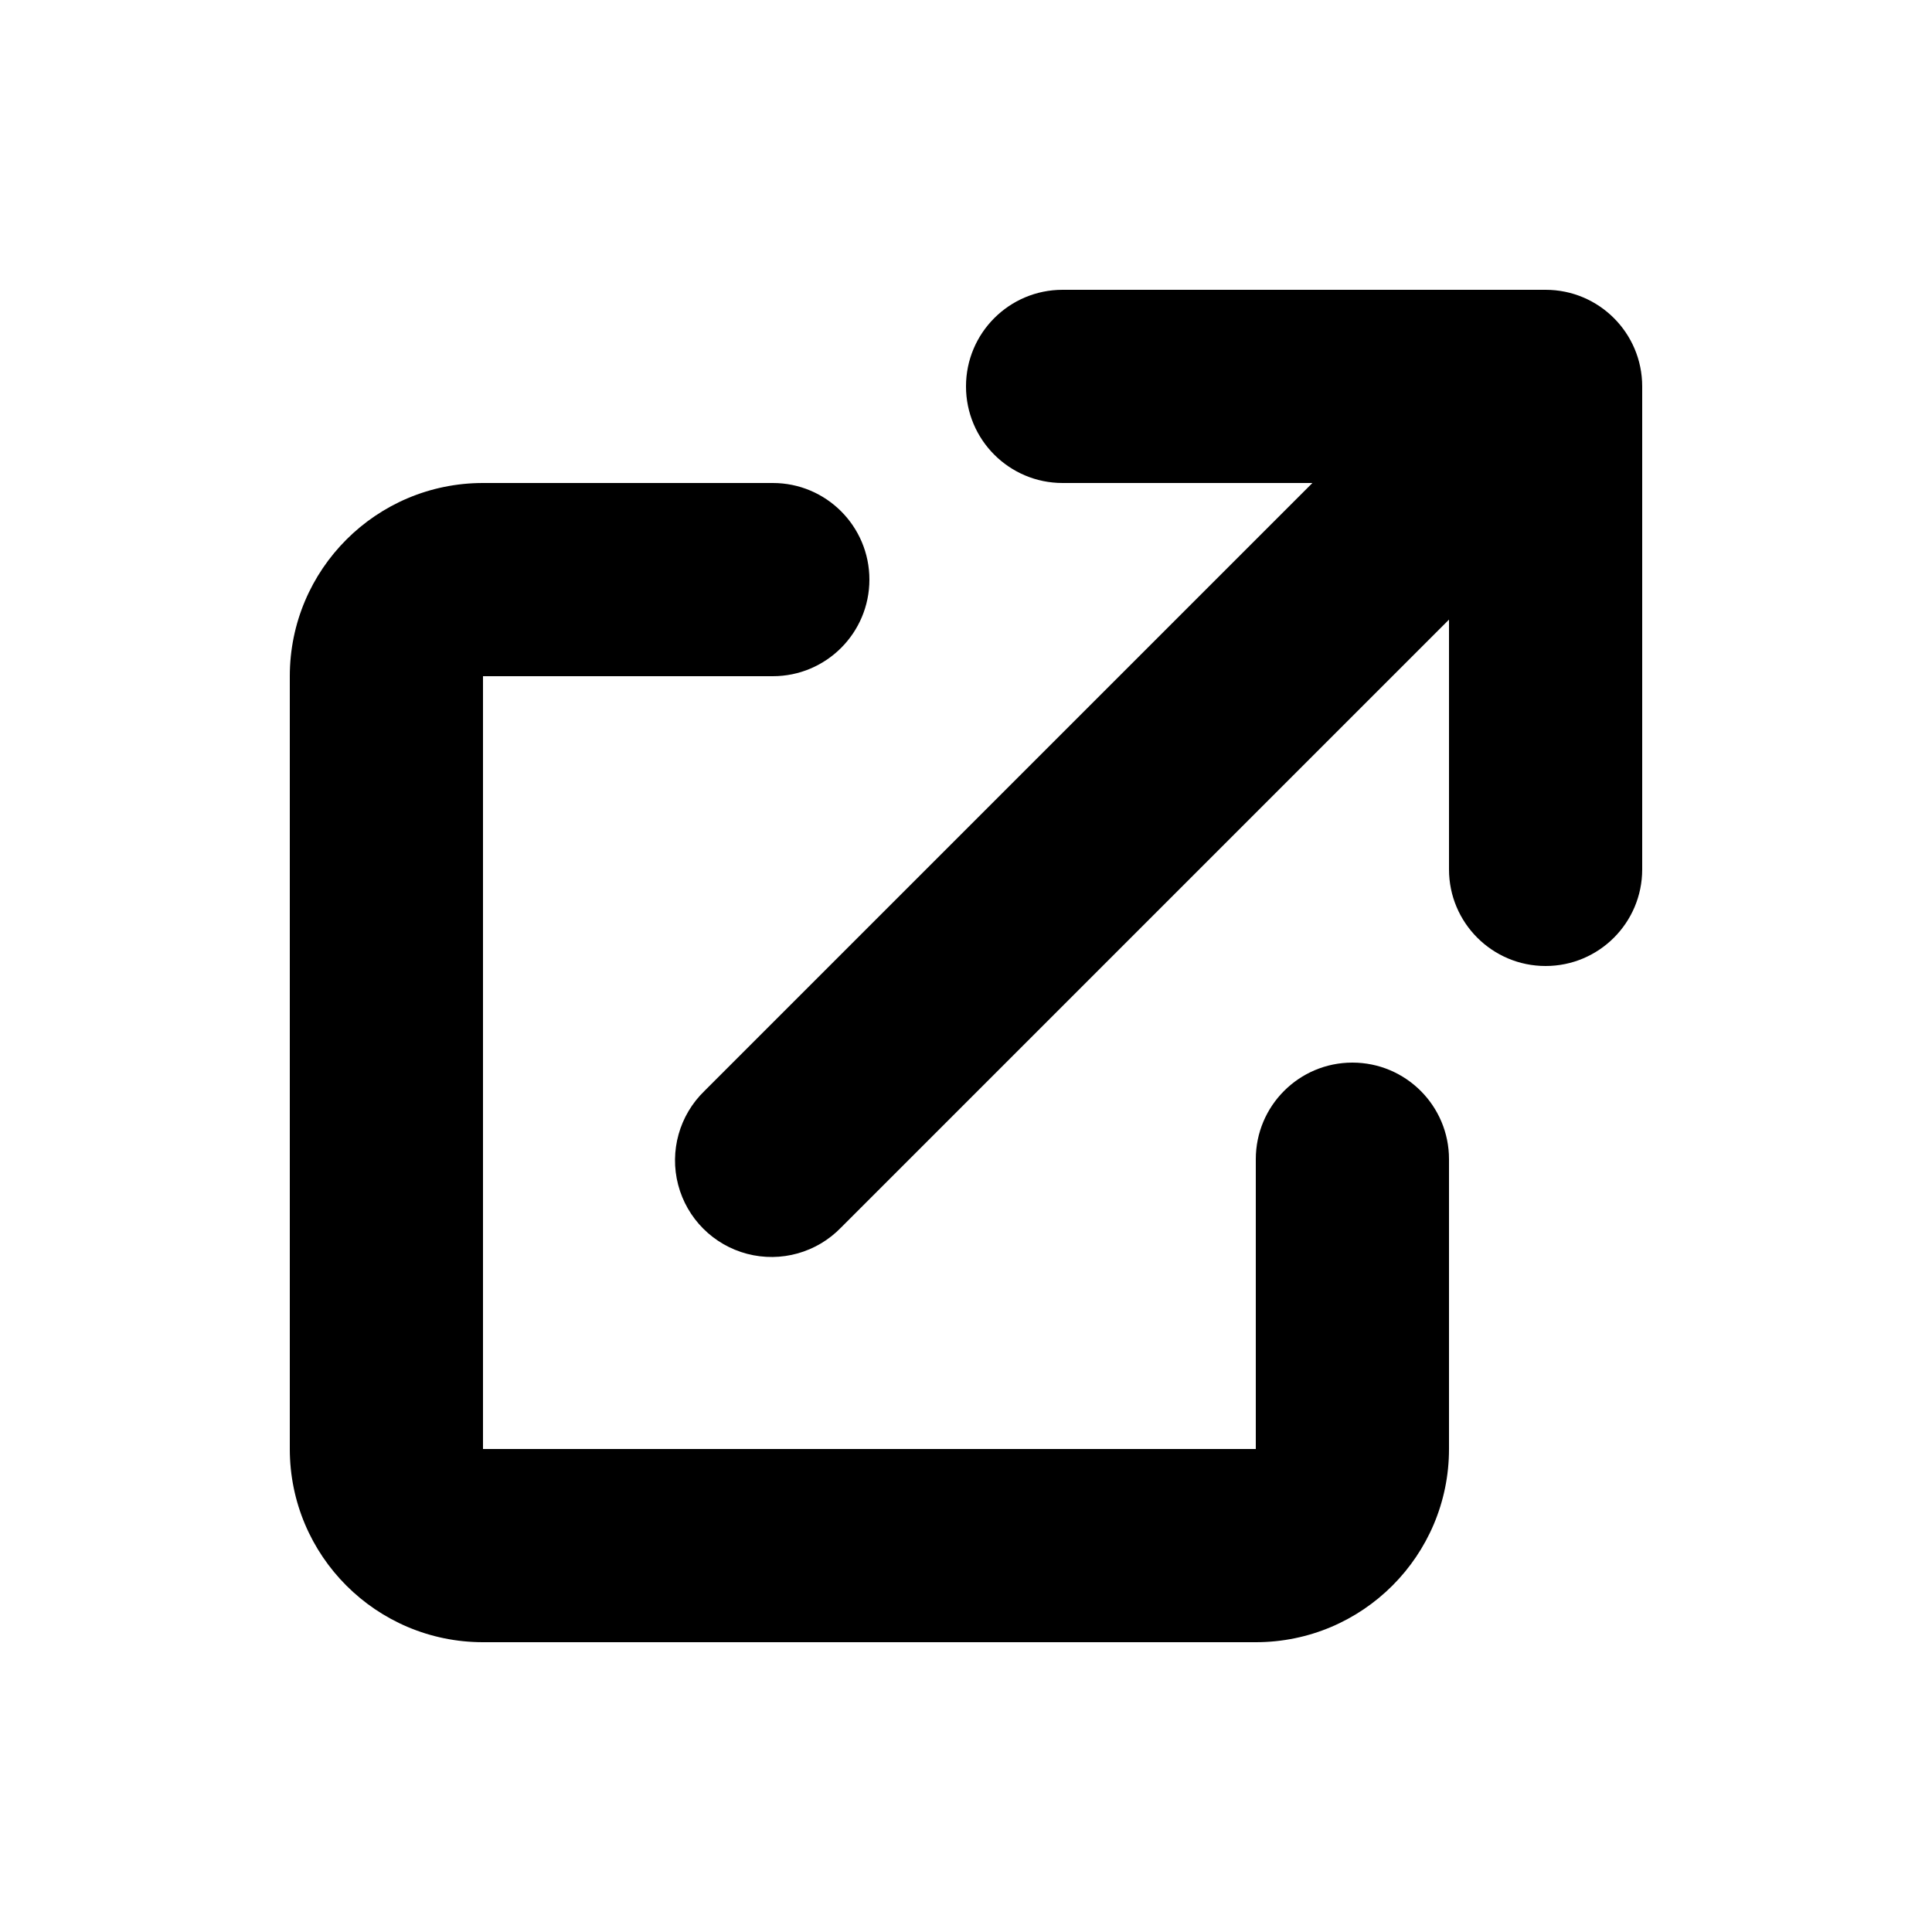
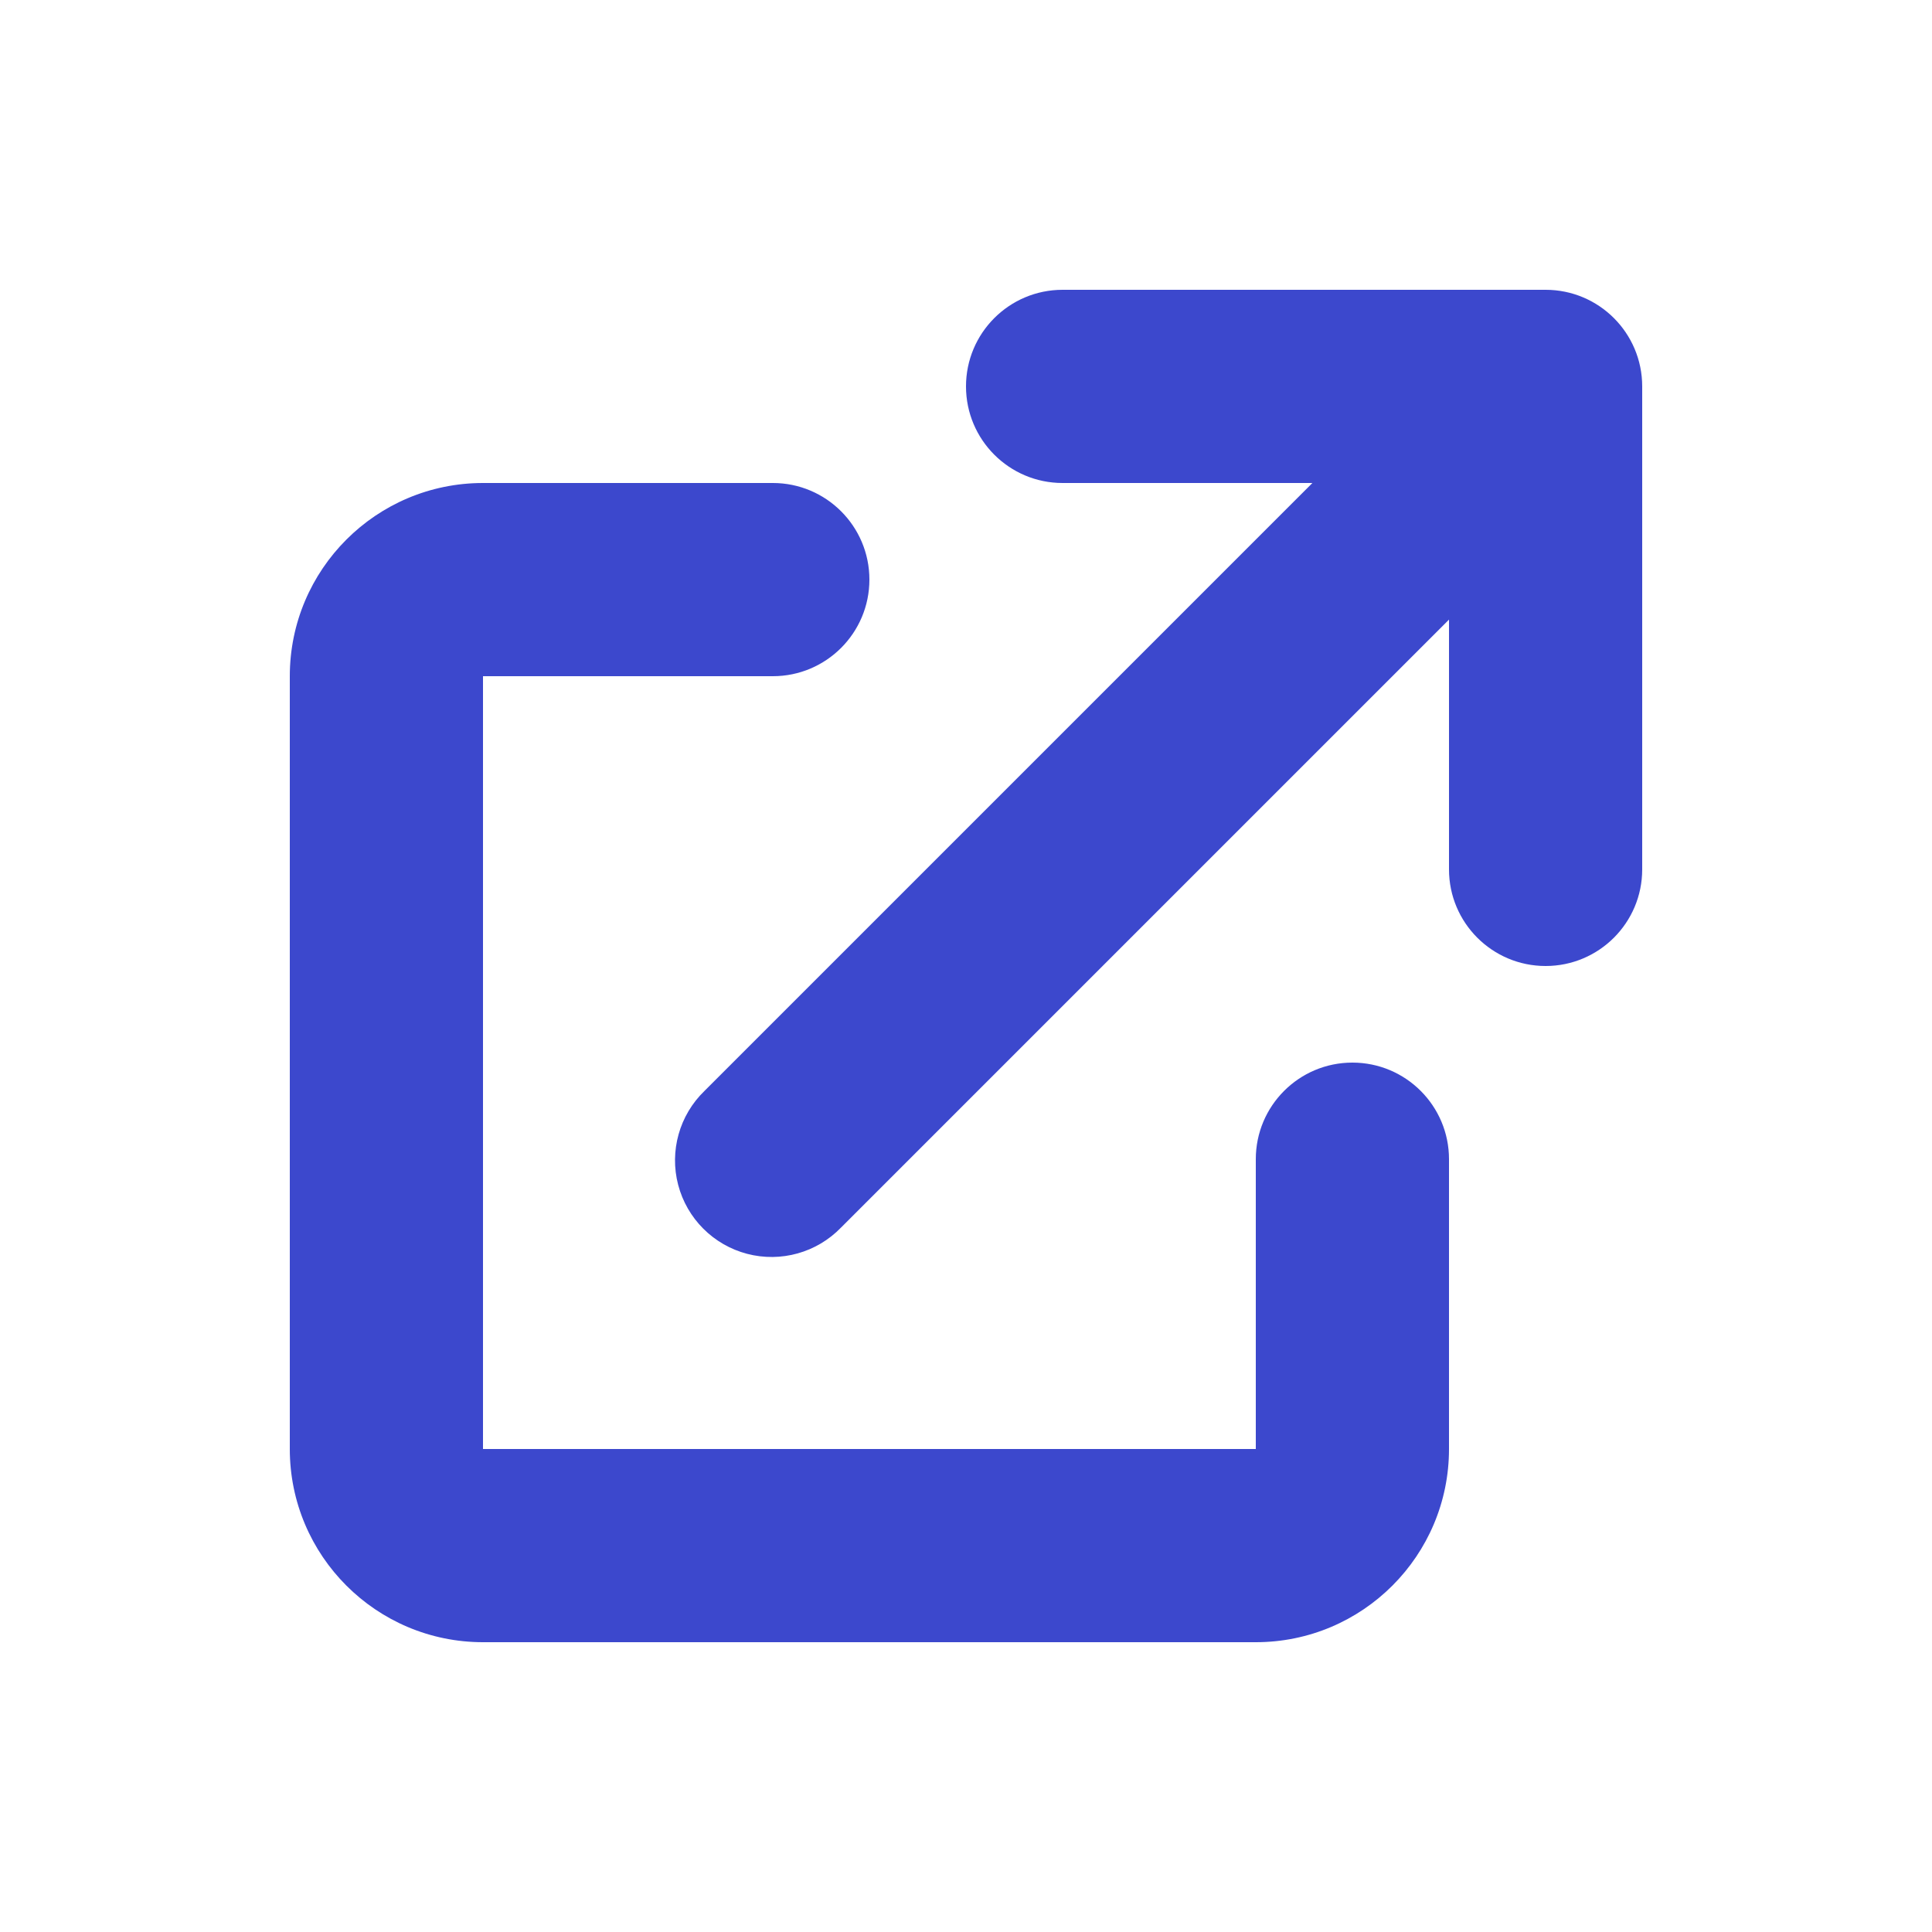
- <svg xmlns="http://www.w3.org/2000/svg" class="h-5 w-5" viewBox="0 0 20 20" fill="black">
+ <svg xmlns="http://www.w3.org/2000/svg" class="h-5 w-5" viewBox="0 0 20 20" fill="#3C48CD">
  <path d="M11 3a1 1 0 100 2h2.586l-6.293 6.293a1 1 0 101.414 1.414L15 6.414V9a1 1 0 102 0V4a1 1 0 00-1-1h-5z" />
  <path d="M5 5a2 2 0 00-2 2v8a2 2 0 002 2h8a2 2 0 002-2v-3a1 1 0 10-2 0v3H5V7h3a1 1 0 000-2H5z" />
</svg>
